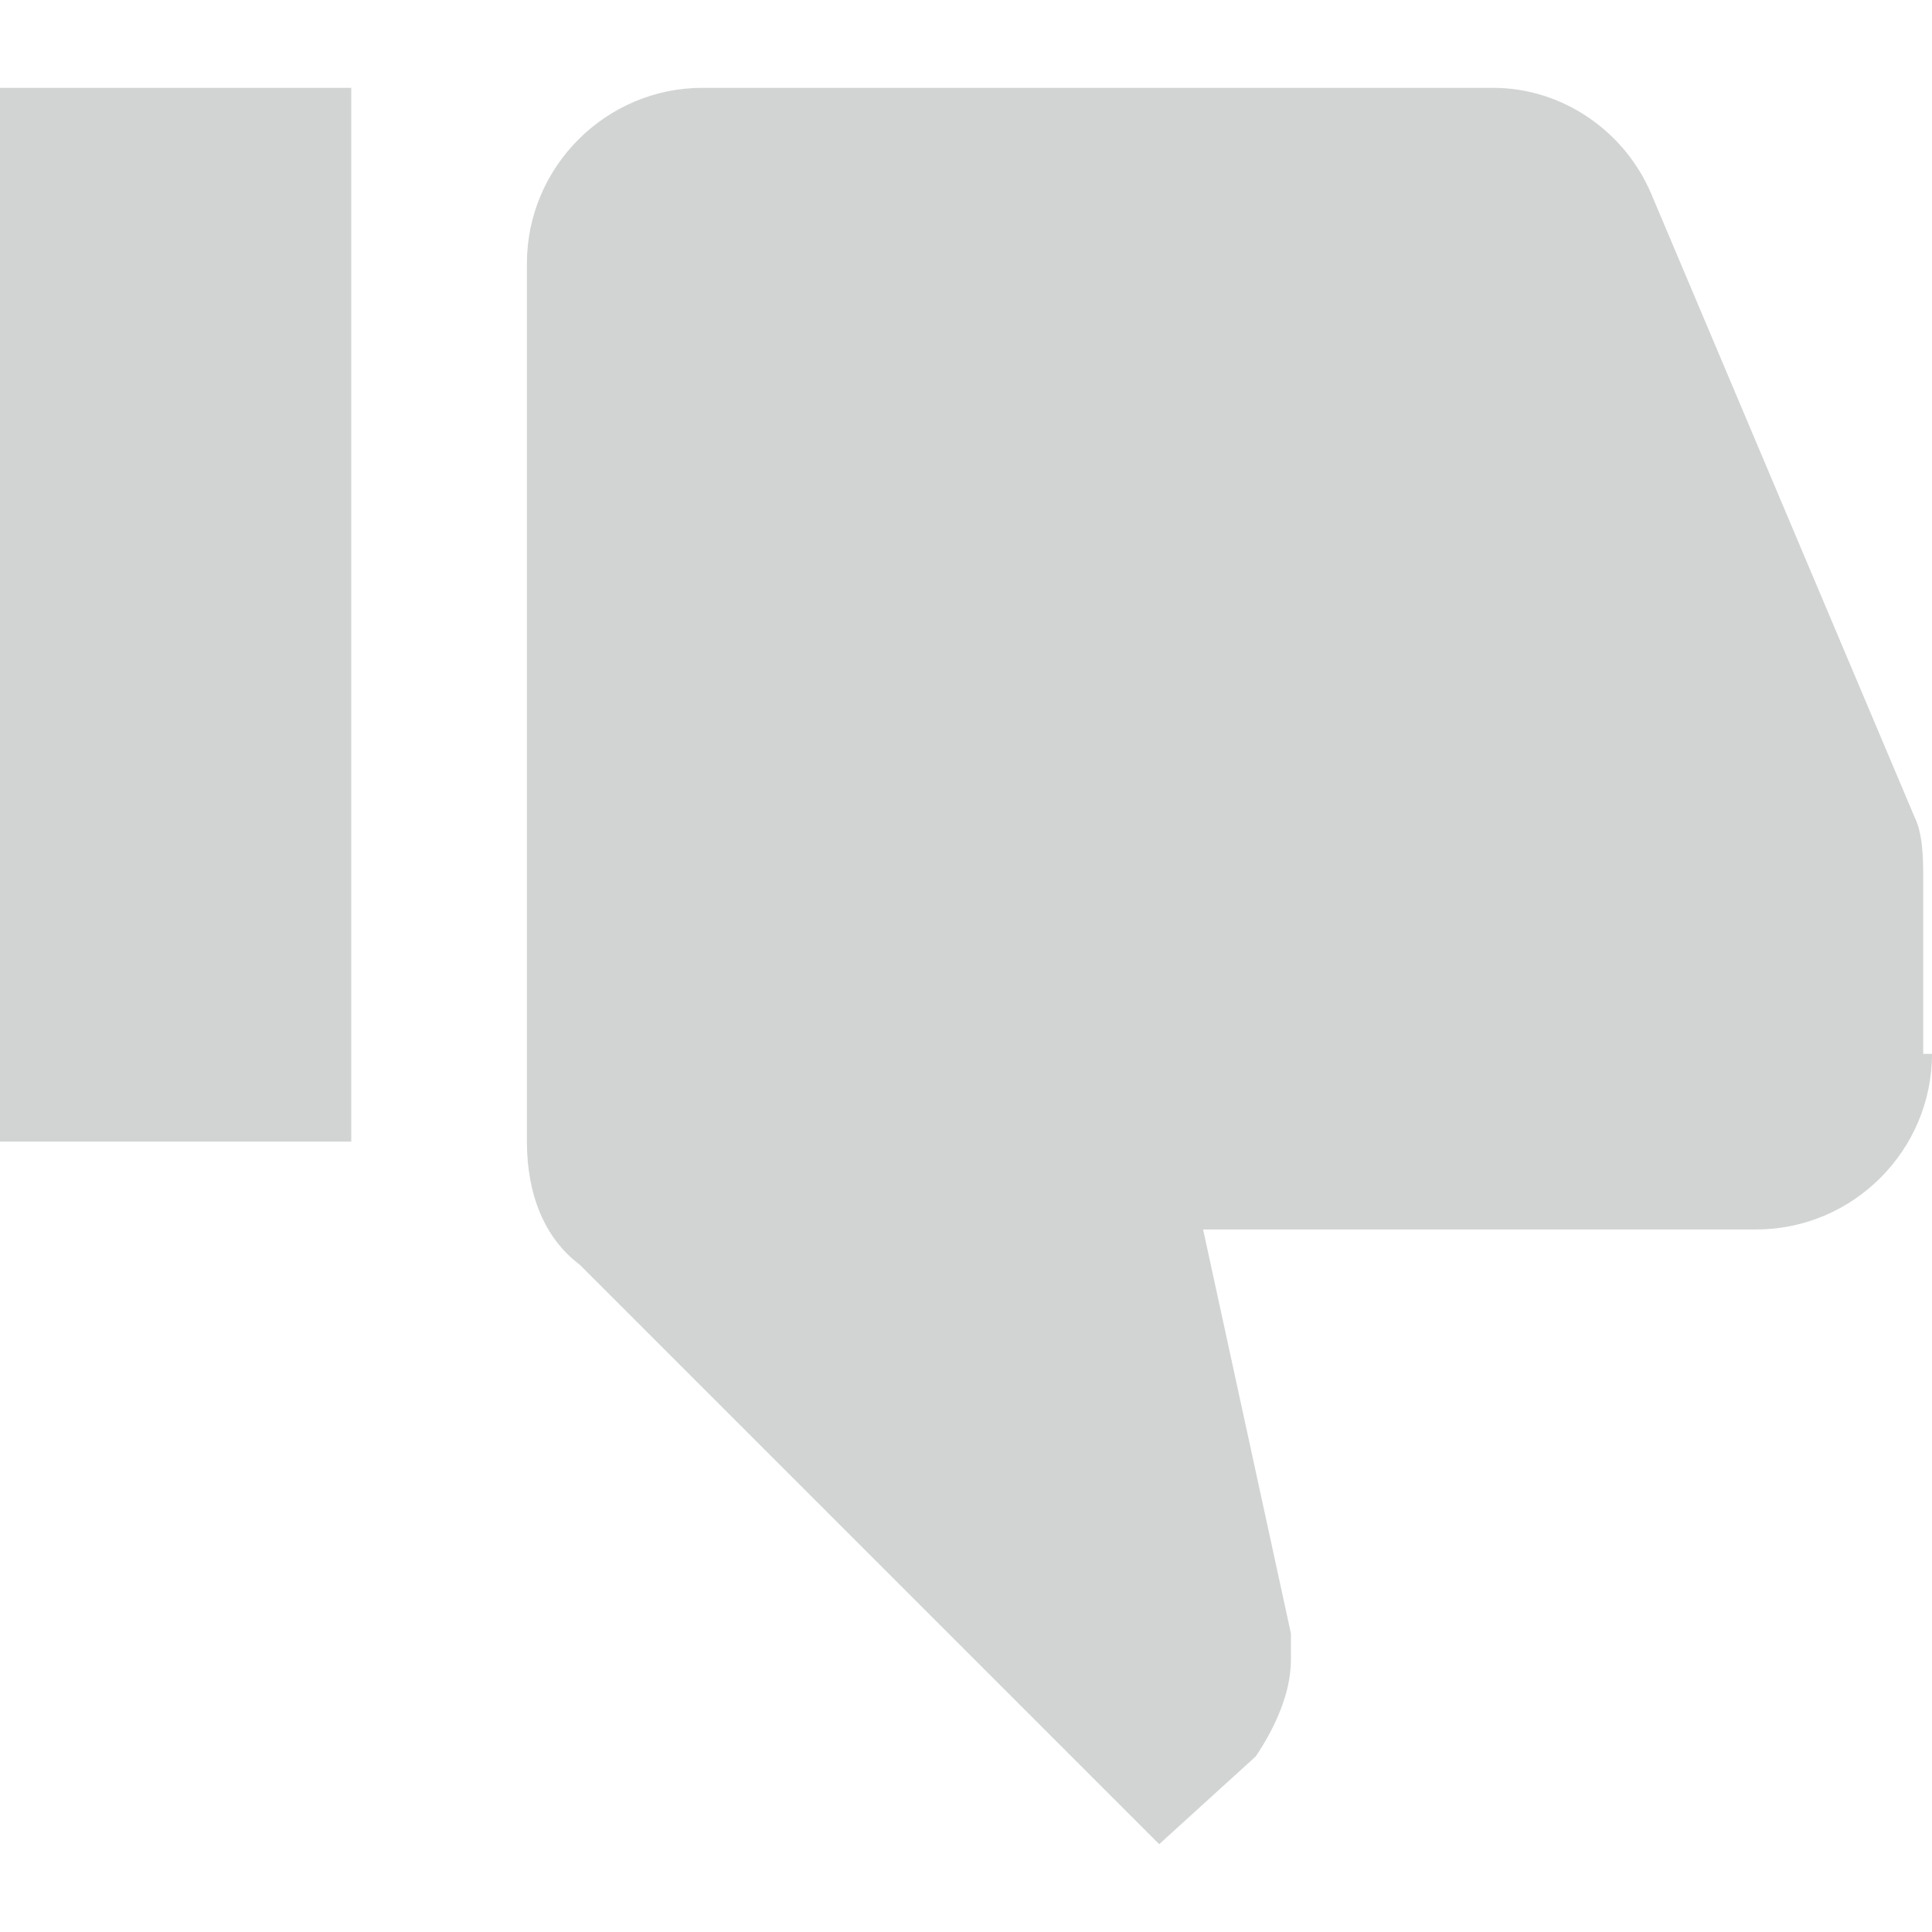
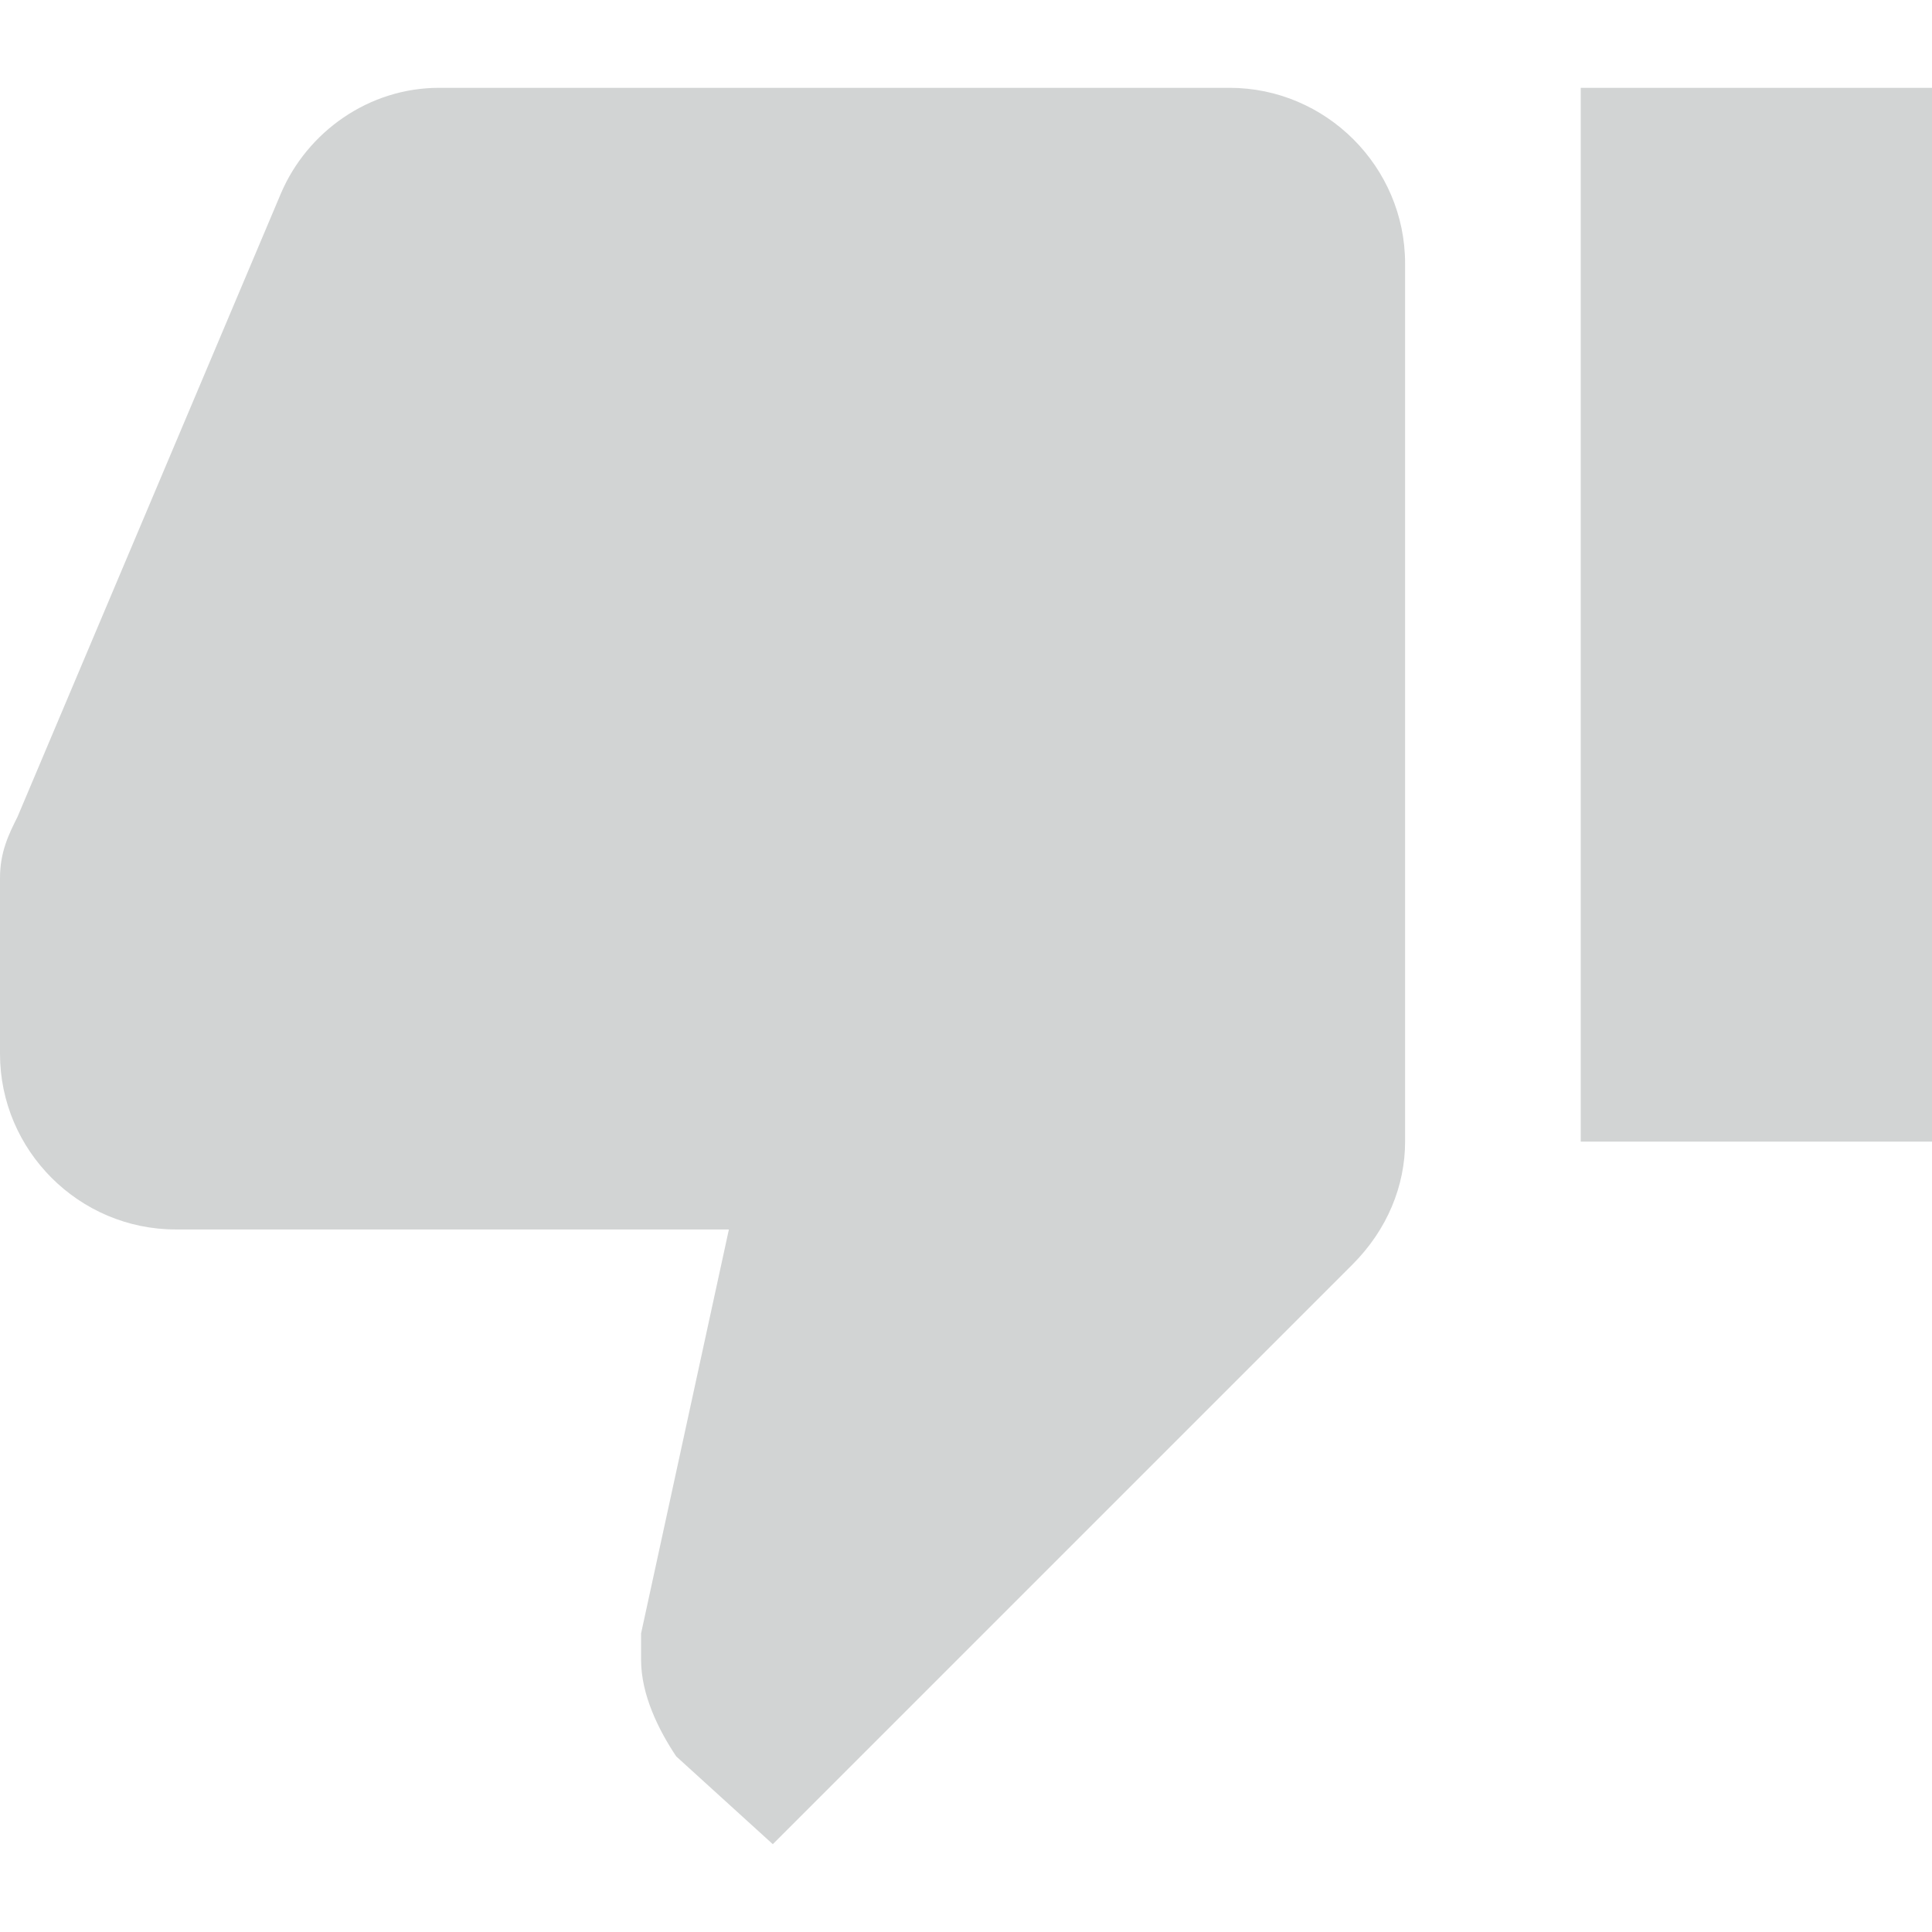
<svg xmlns="http://www.w3.org/2000/svg" version="1.1" id="Capa_1" x="0px" y="0px" width="512px" height="512px" viewBox="0 0 561 561" style="enable-background:new 0 0 561 561;" xml:space="preserve" class="">
-   <g transform="matrix(1 1.22465e-16 1.22465e-16 -1 0 561)">
+   <g>
    <g>
-       <g id="thumb-up">
-         <path d="M0,535.5h102v-306H0V535.5z M561,255c0-28.05-22.95-51-51-51H349.35l25.5-117.3c0-2.55,0-5.1,0-7.65    c0-10.2-5.1-20.4-10.199-28.05L336.6,25.5L168.3,193.8c-10.2,7.65-15.3,20.4-15.3,35.7v255c0,28.05,22.95,51,51,51h229.5    c20.4,0,38.25-12.75,45.9-30.6l76.5-181.051c2.55-5.1,2.55-12.75,2.55-17.85v-51H561C561,257.55,561,255,561,255z" data-original="#000000" class="active-path" data-old_color="#060606" fill="#D2D4D4" />
+       <g id="thumb-down">
+         <path d="M357,25.5H127.5c-20.4,0-38.25,12.75-45.9,30.6L5.1,237.15C2.55,242.25,0,247.35,0,255v48.45l0,0V306    c0,28.05,22.95,51,51,51h160.65l-25.5,117.3c0,2.55,0,5.101,0,7.65c0,10.2,5.1,20.399,10.2,28.05l28.05,25.5l168.3-168.3    c10.2-10.2,15.3-22.95,15.3-35.7v-255C408,48.45,385.05,25.5,357,25.5z M459,25.5v306h102v-306H459z" data-original="#000000" class="active-path" data-old_color="#d2d4d4" fill="#d2d4d4" />
      </g>
    </g>
  </g>
</svg>
